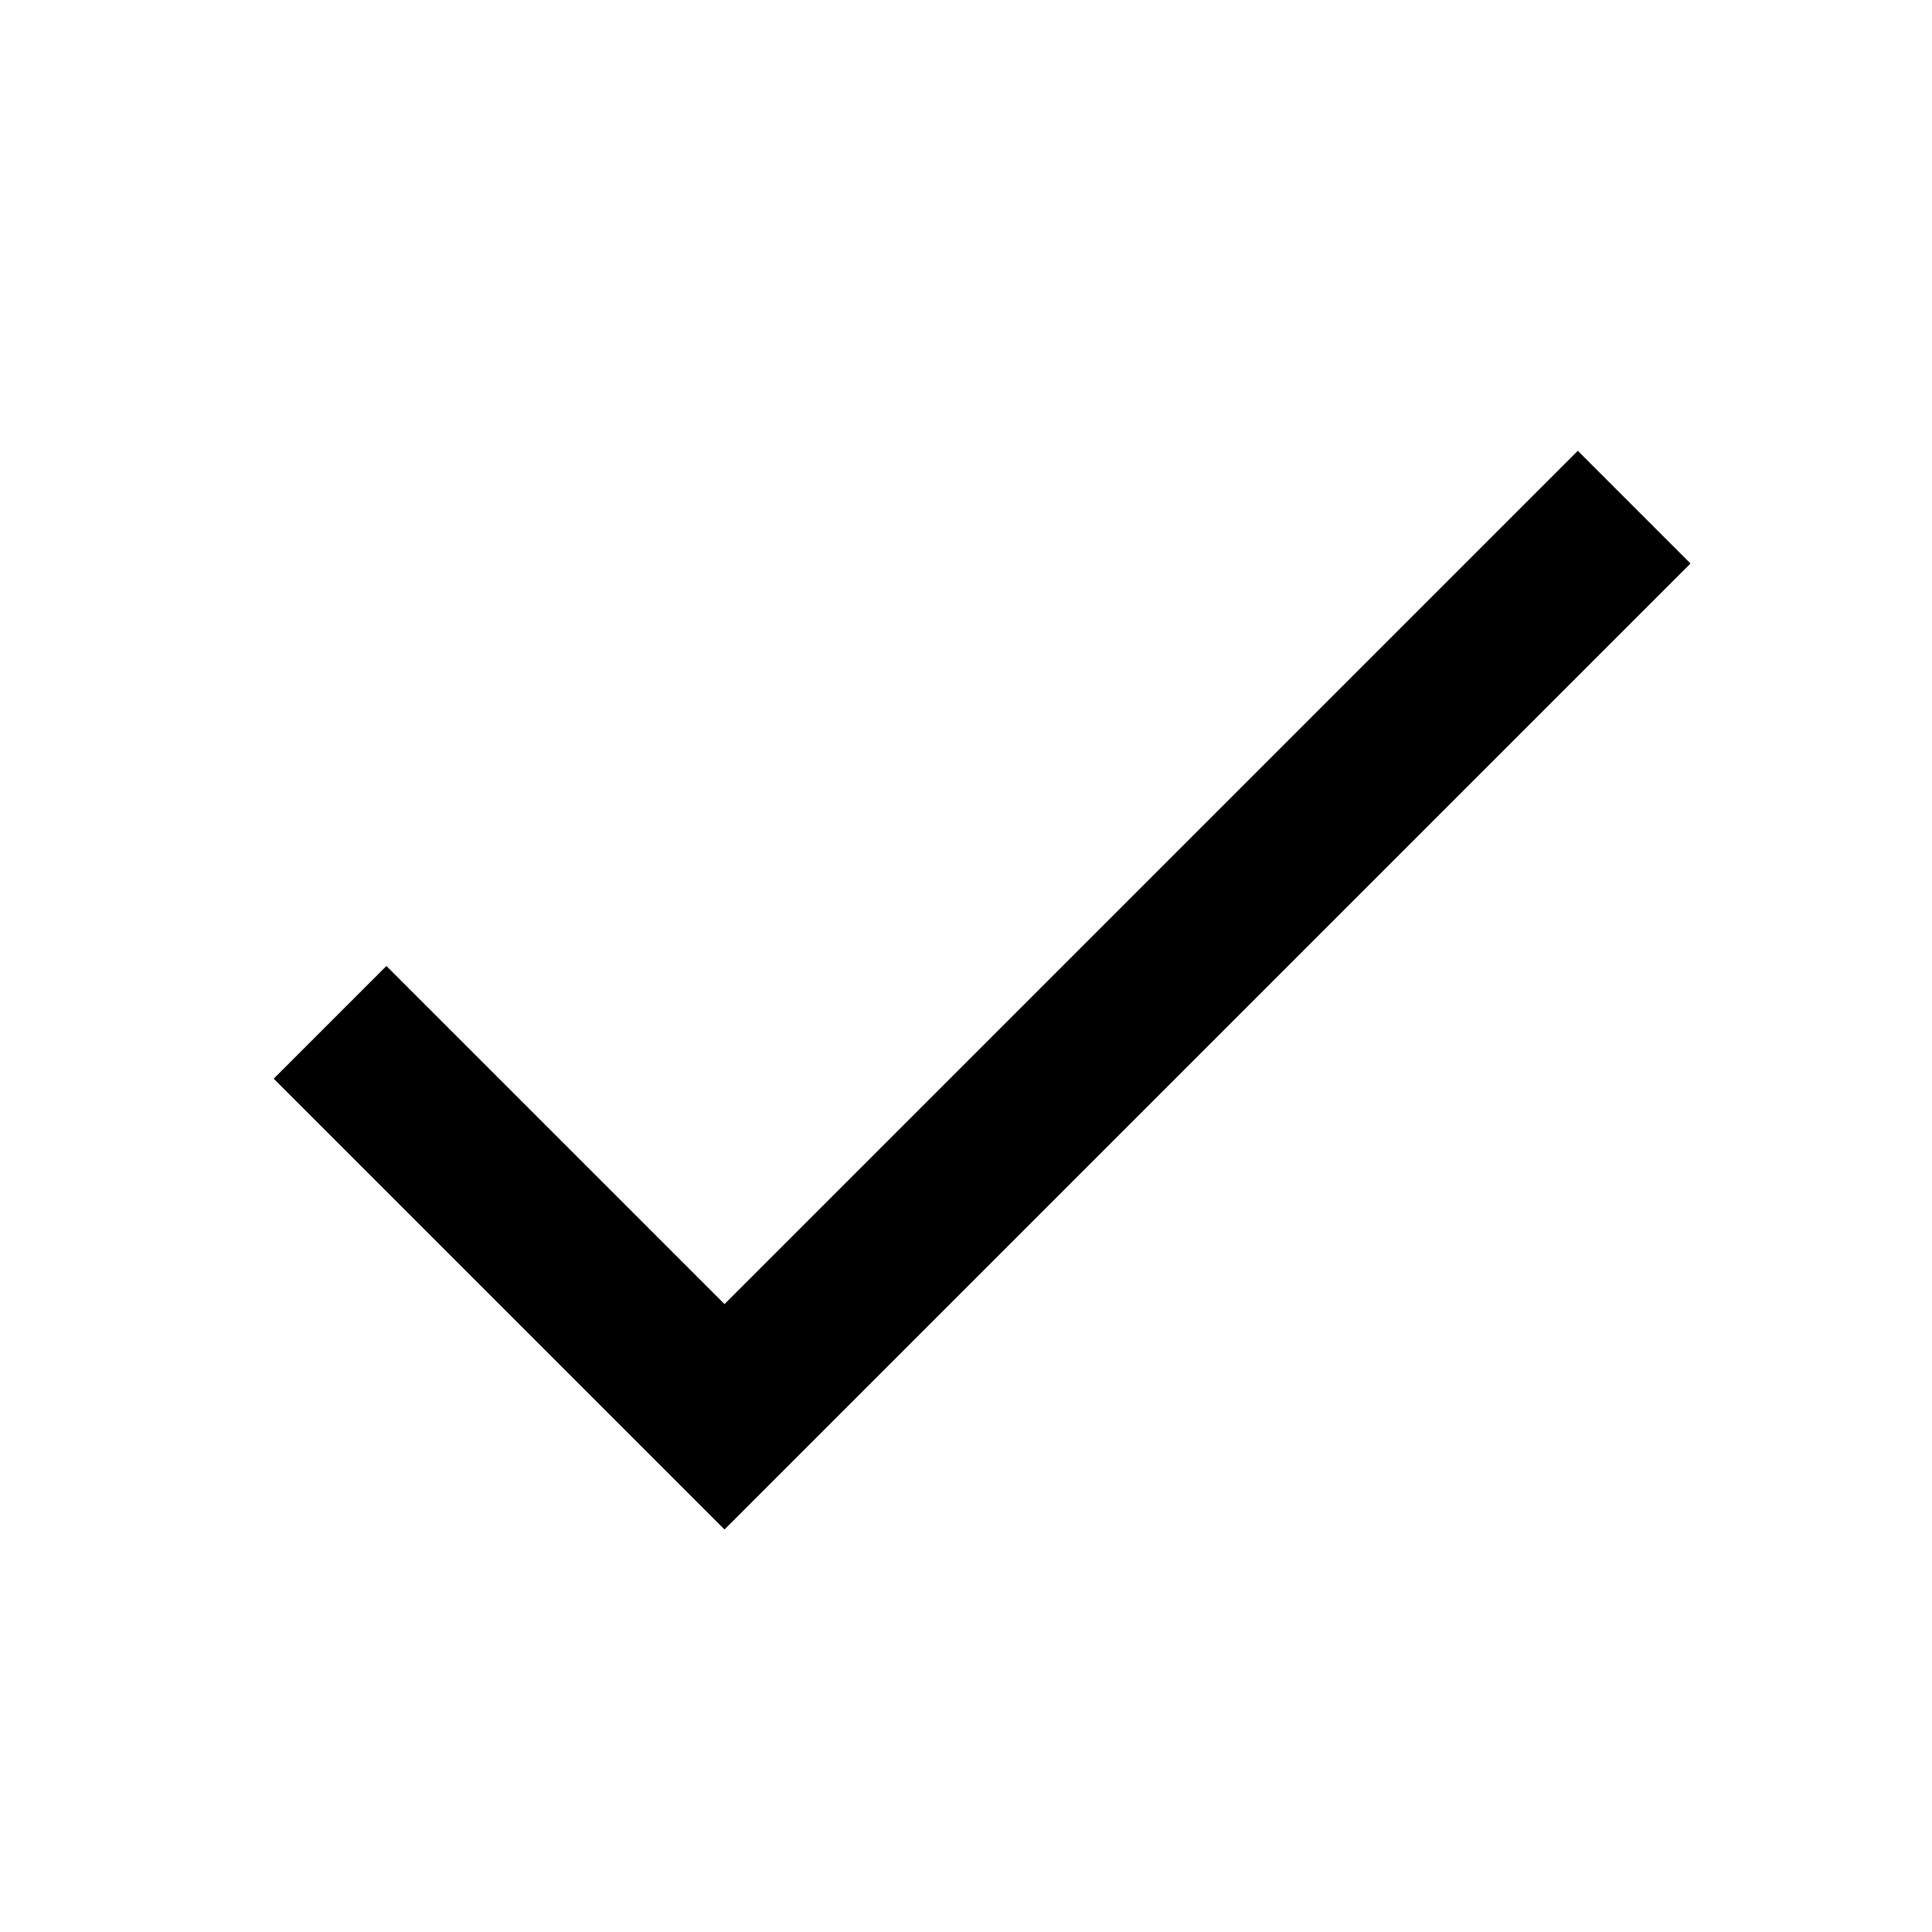
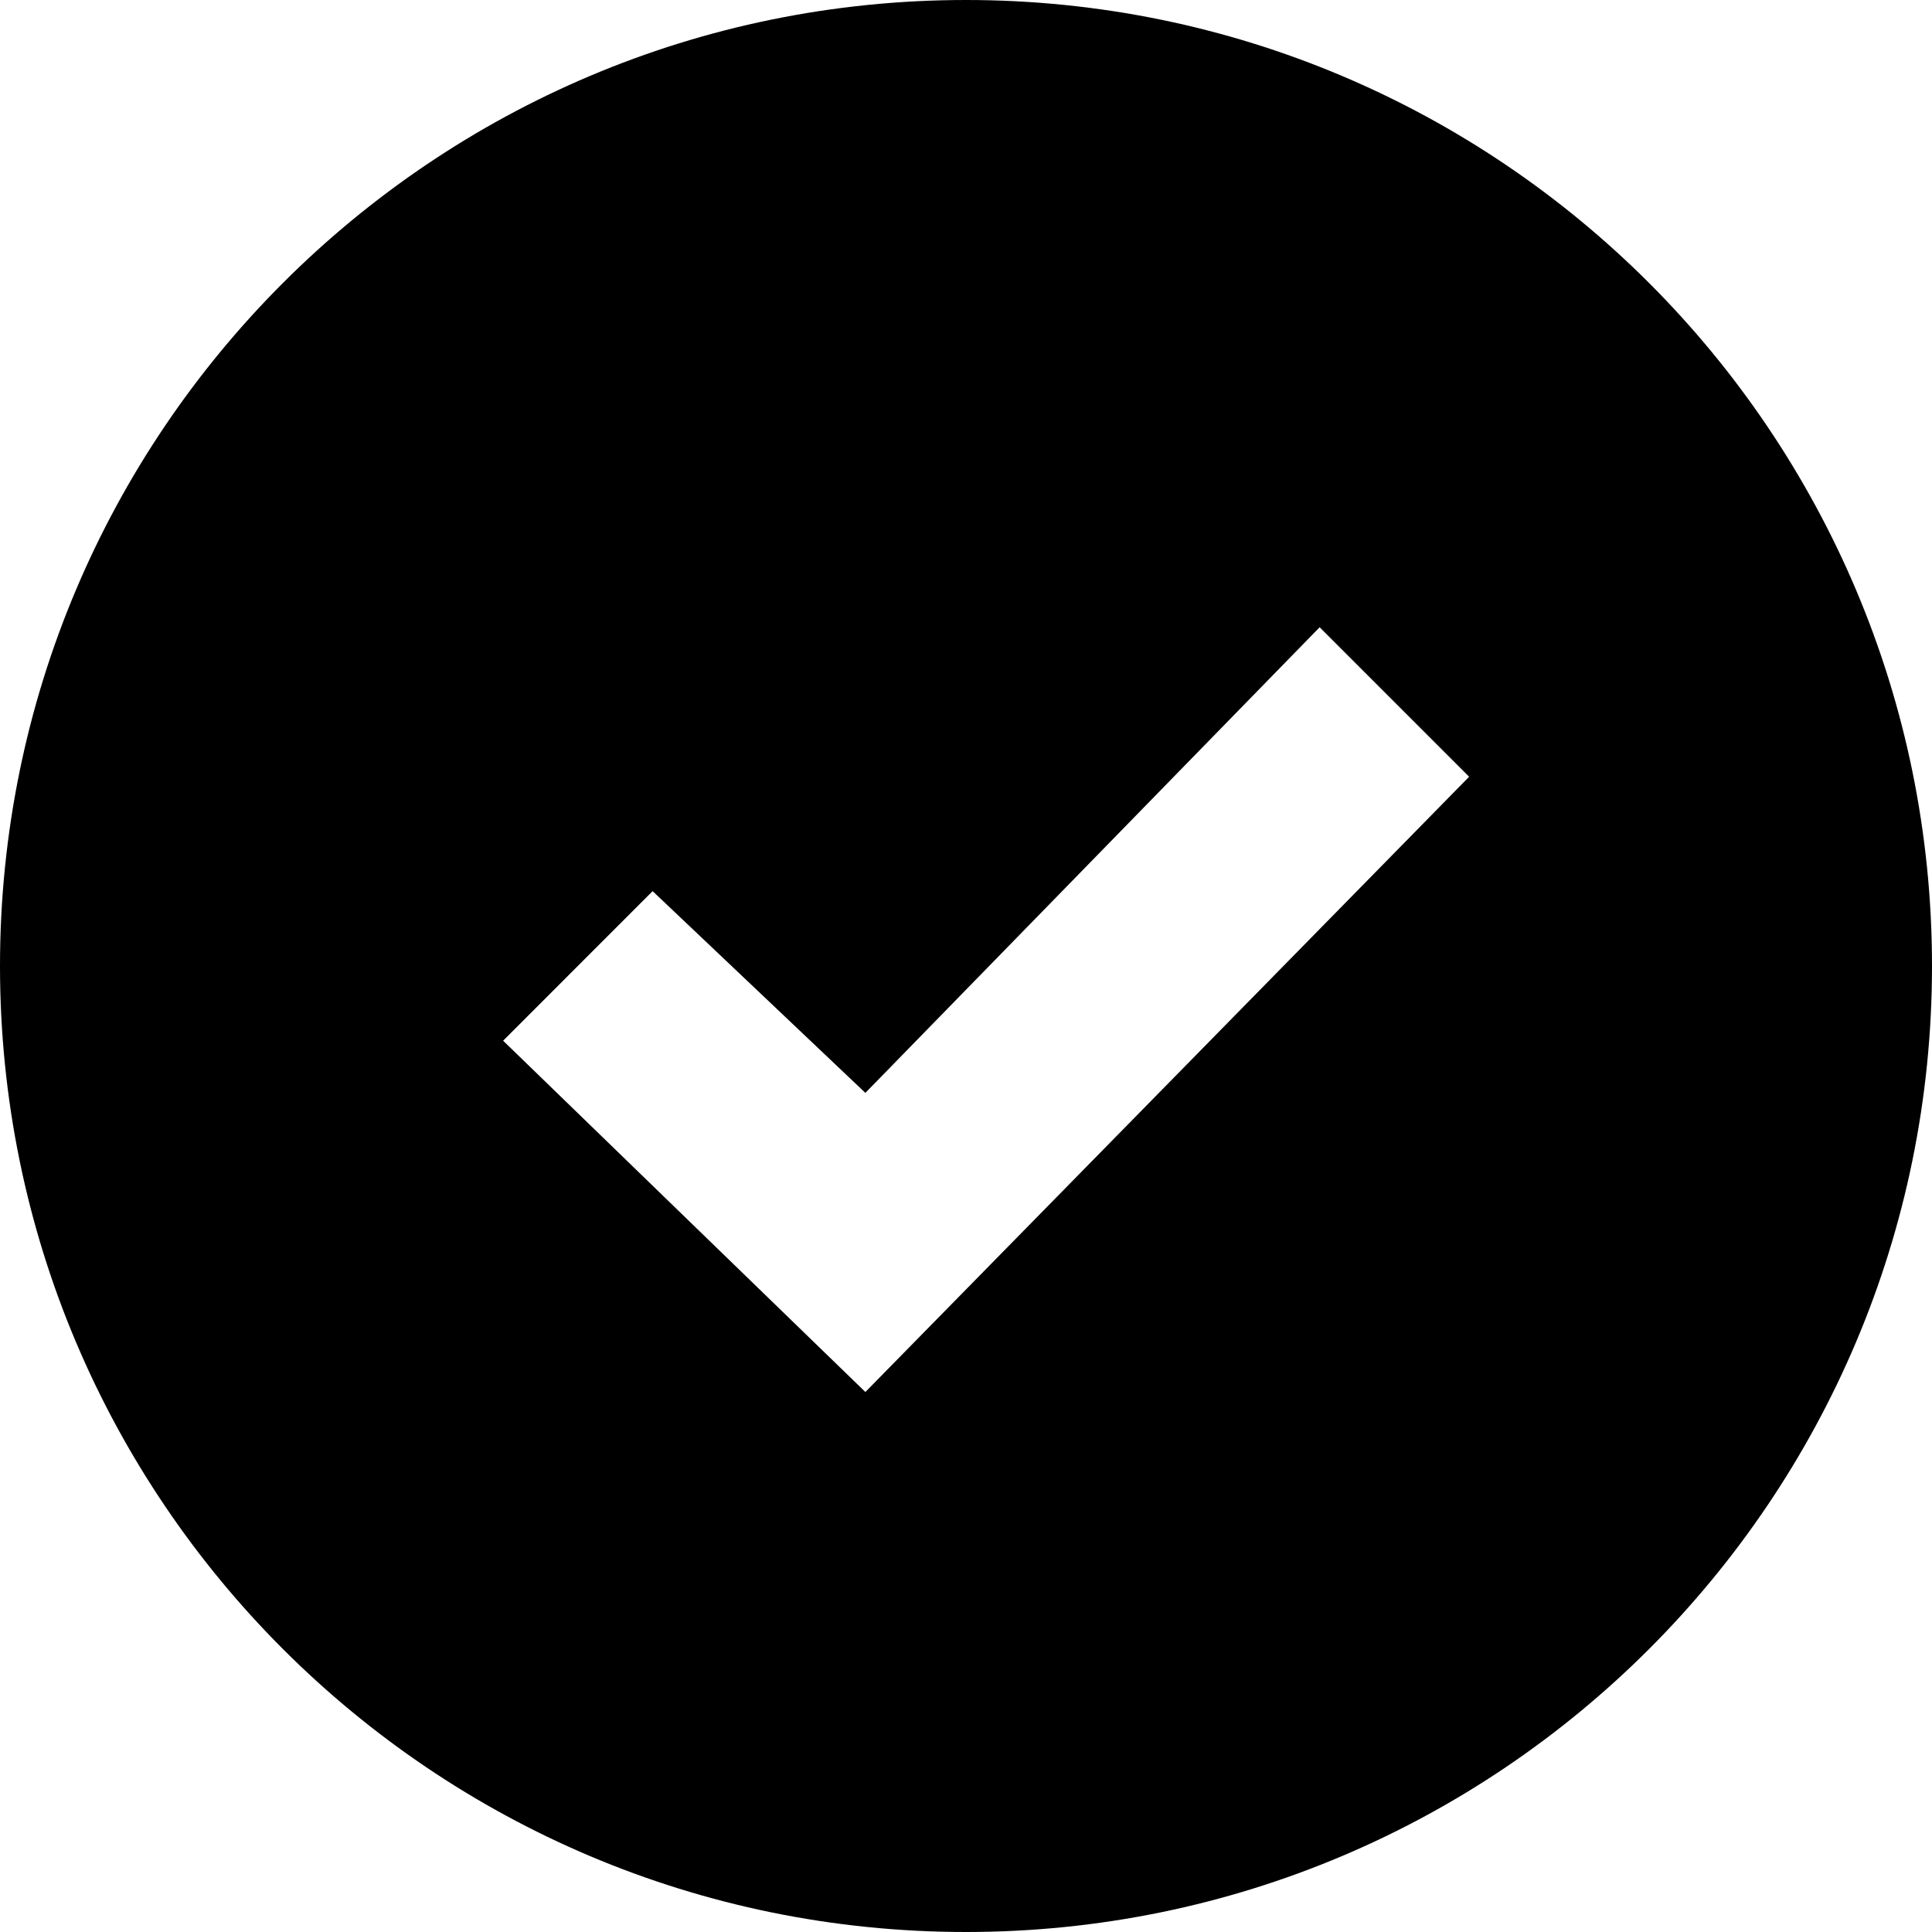
- <svg xmlns="http://www.w3.org/2000/svg" fill="#000000" height="24" viewBox="0 0 24 24" width="24">
-   <path d="M0 0h24v24H0z" fill="none" />
-   <path d="M9 16.2L4.8 12l-1.4 1.4L9 19 21 7l-1.4-1.4L9 16.2z" />
+ <svg xmlns="http://www.w3.org/2000/svg" width="24" height="24" viewBox="0 0 24 24">
+   <path d="M12 0c-6.627 0-12 5.373-12 12s5.373 12 12 12 12-5.373 12-12-5.373-12-12-12zm-1.25 17.292l-4.5-4.364 1.857-1.858 2.643 2.506 5.643-5.784 1.857 1.857-7.5 7.643z" />
</svg>
